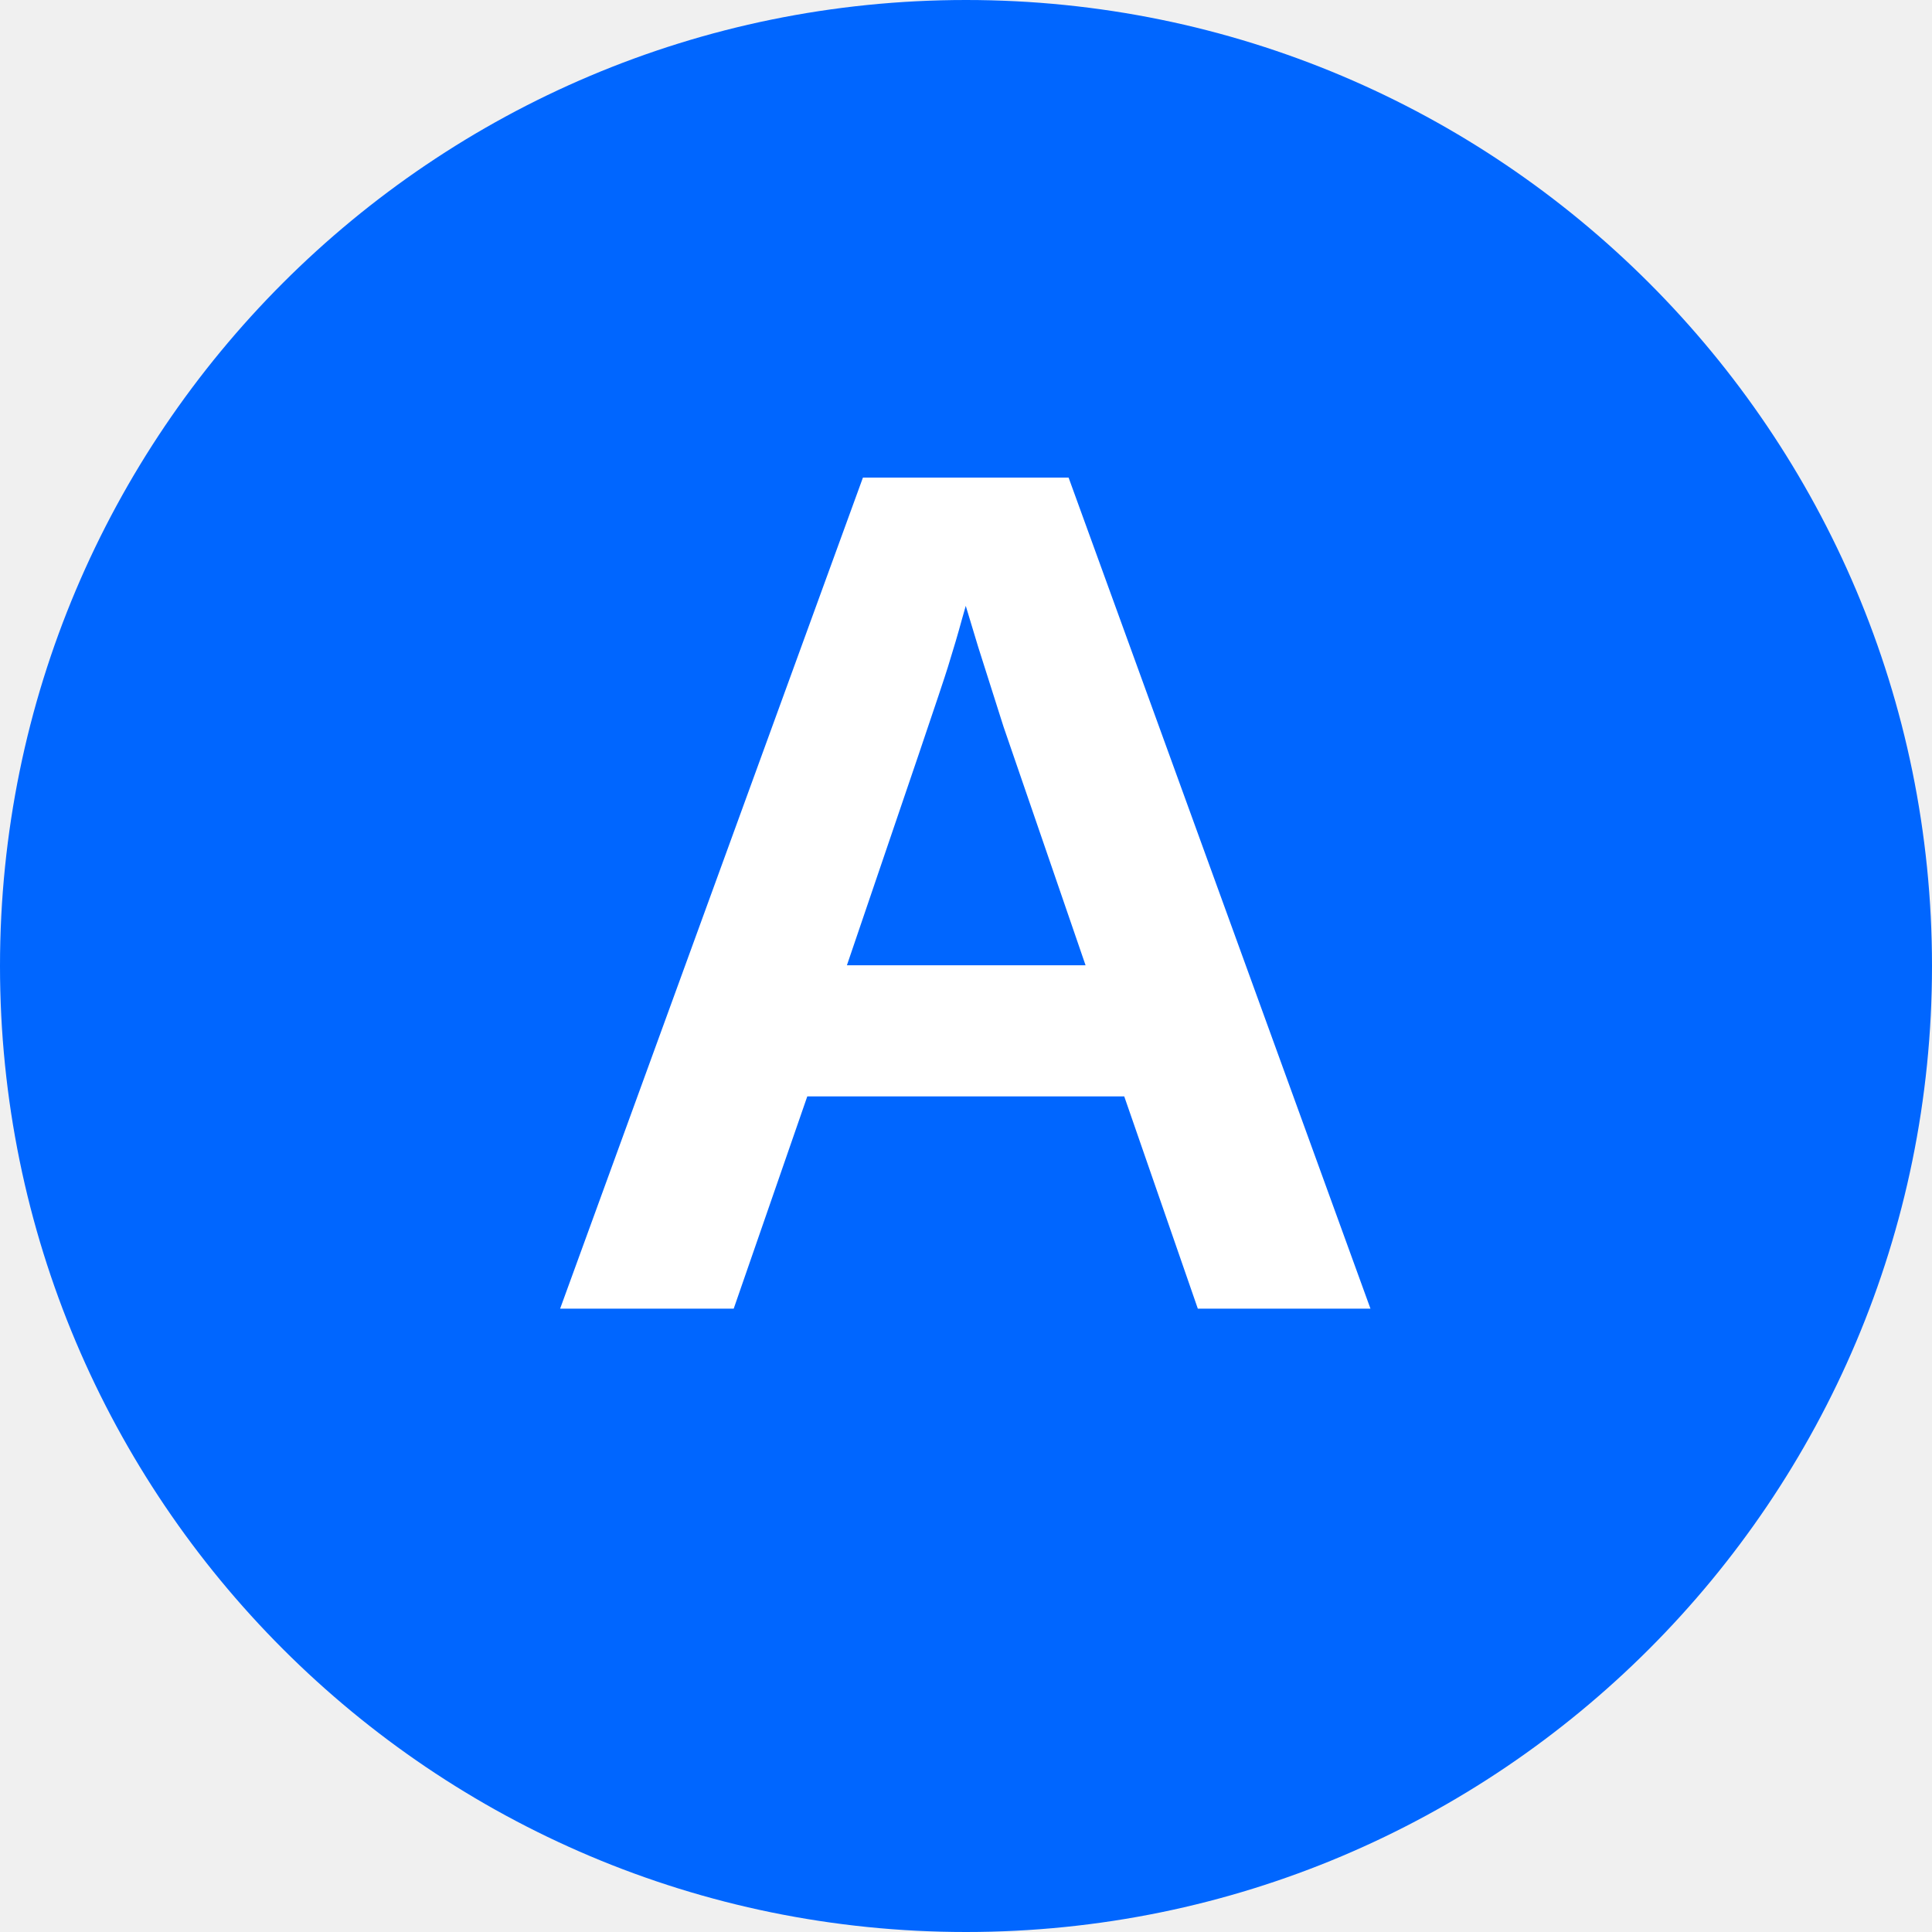
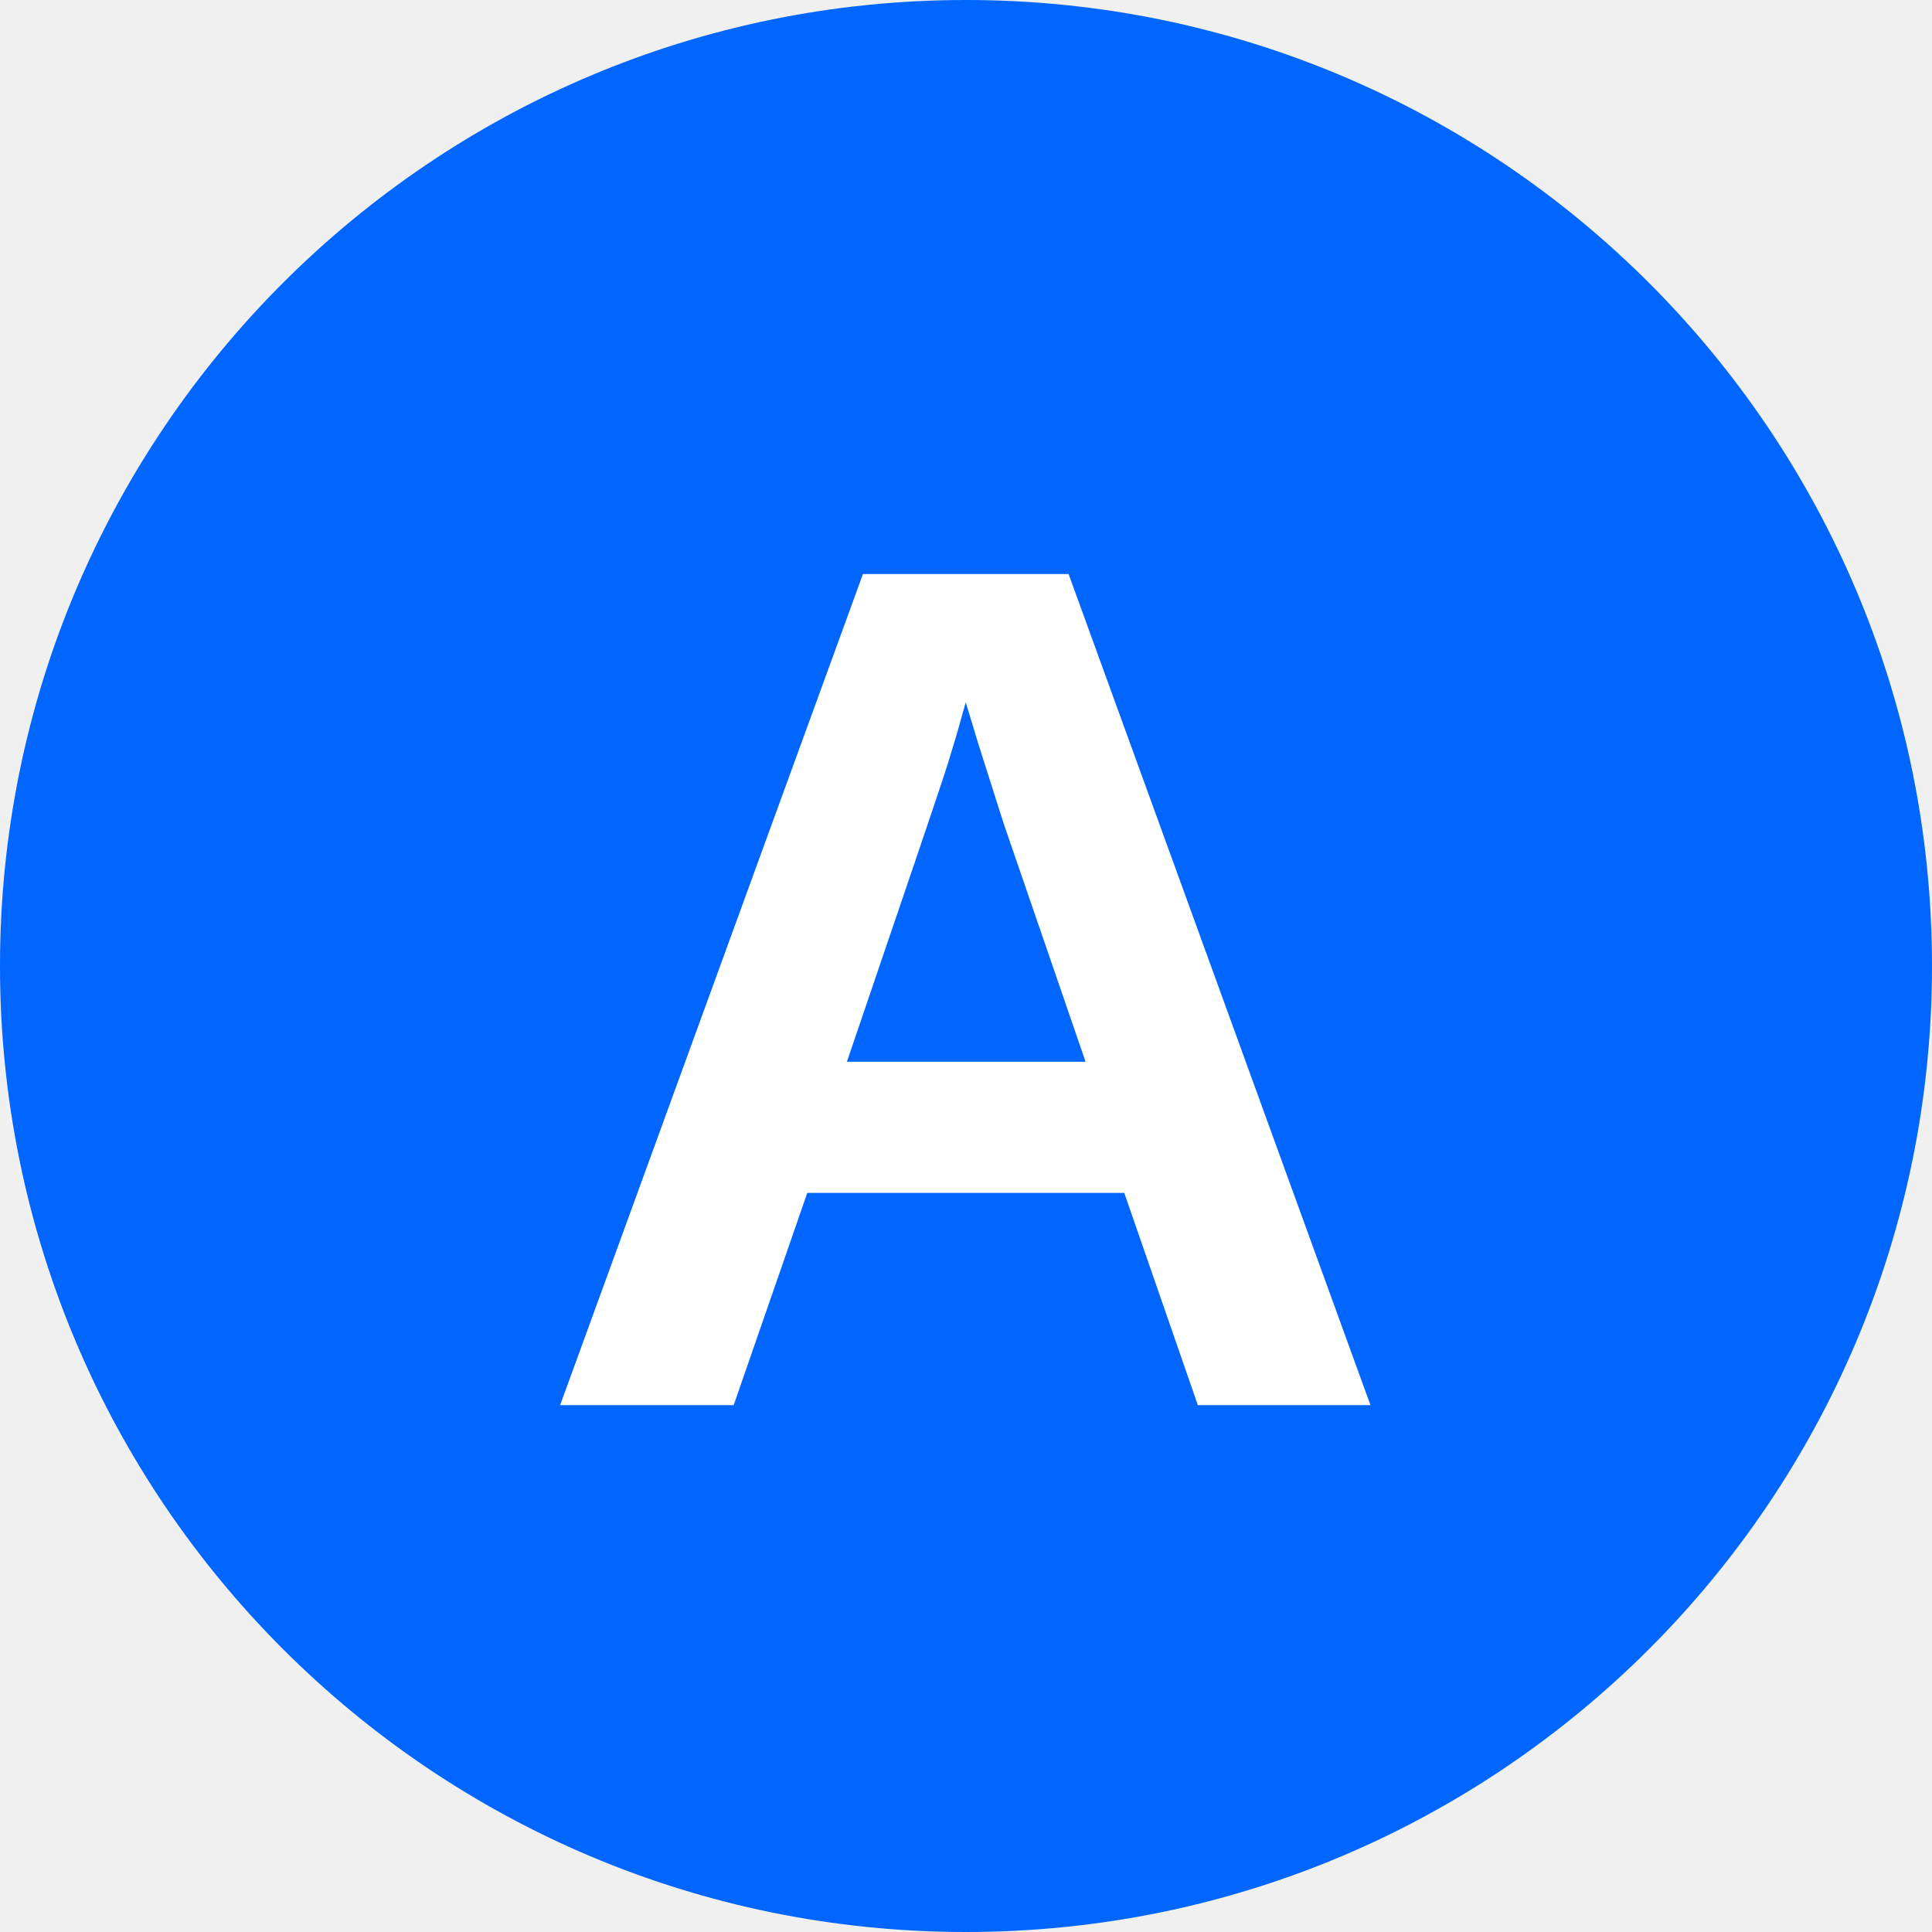
<svg xmlns="http://www.w3.org/2000/svg" width="32" height="32" viewBox="0 0 32 32" fill="none">
  <circle cx="16" cy="16" r="16" fill="#0066ff" />
-   <text x="50%" y="50%" dominant-baseline="middle" text-anchor="middle" fill="white" font-family="Arial" font-weight="bold" font-size="20">A</text>
+   <text x="50%" y="55%" dominant-baseline="middle" text-anchor="middle" fill="white" font-family="Arial" font-weight="bold" font-size="20">A</text>
</svg>
